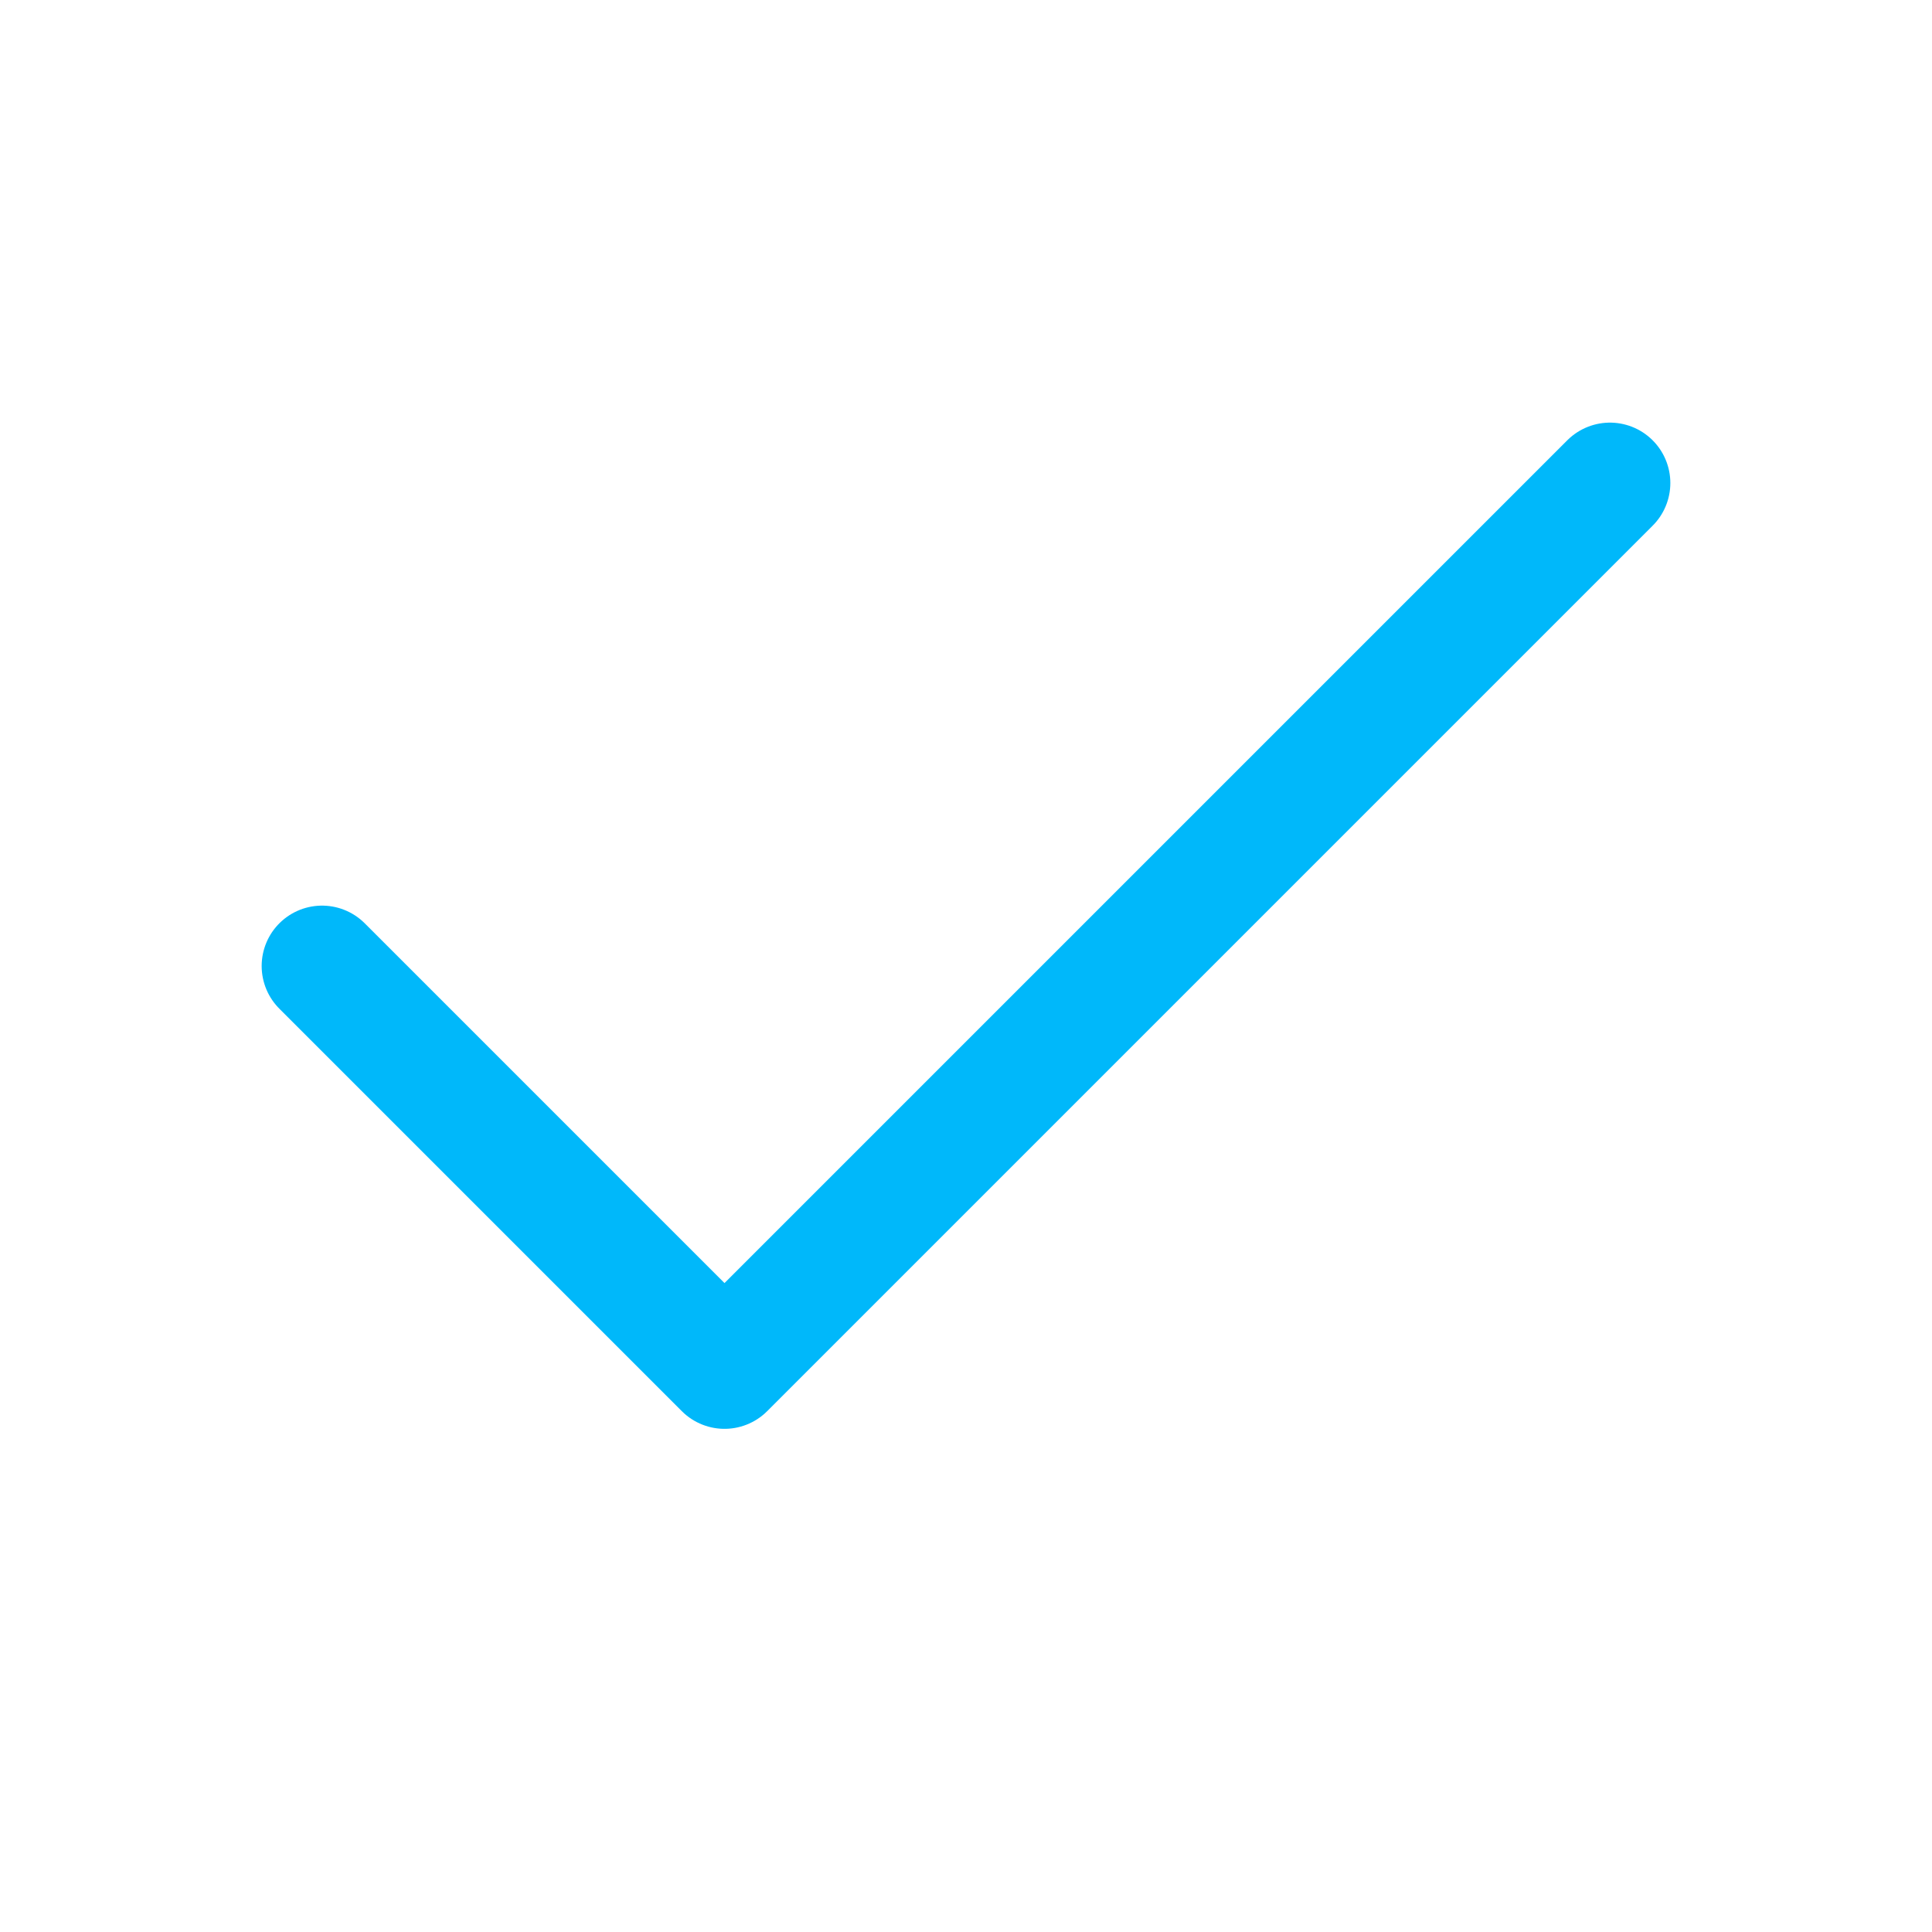
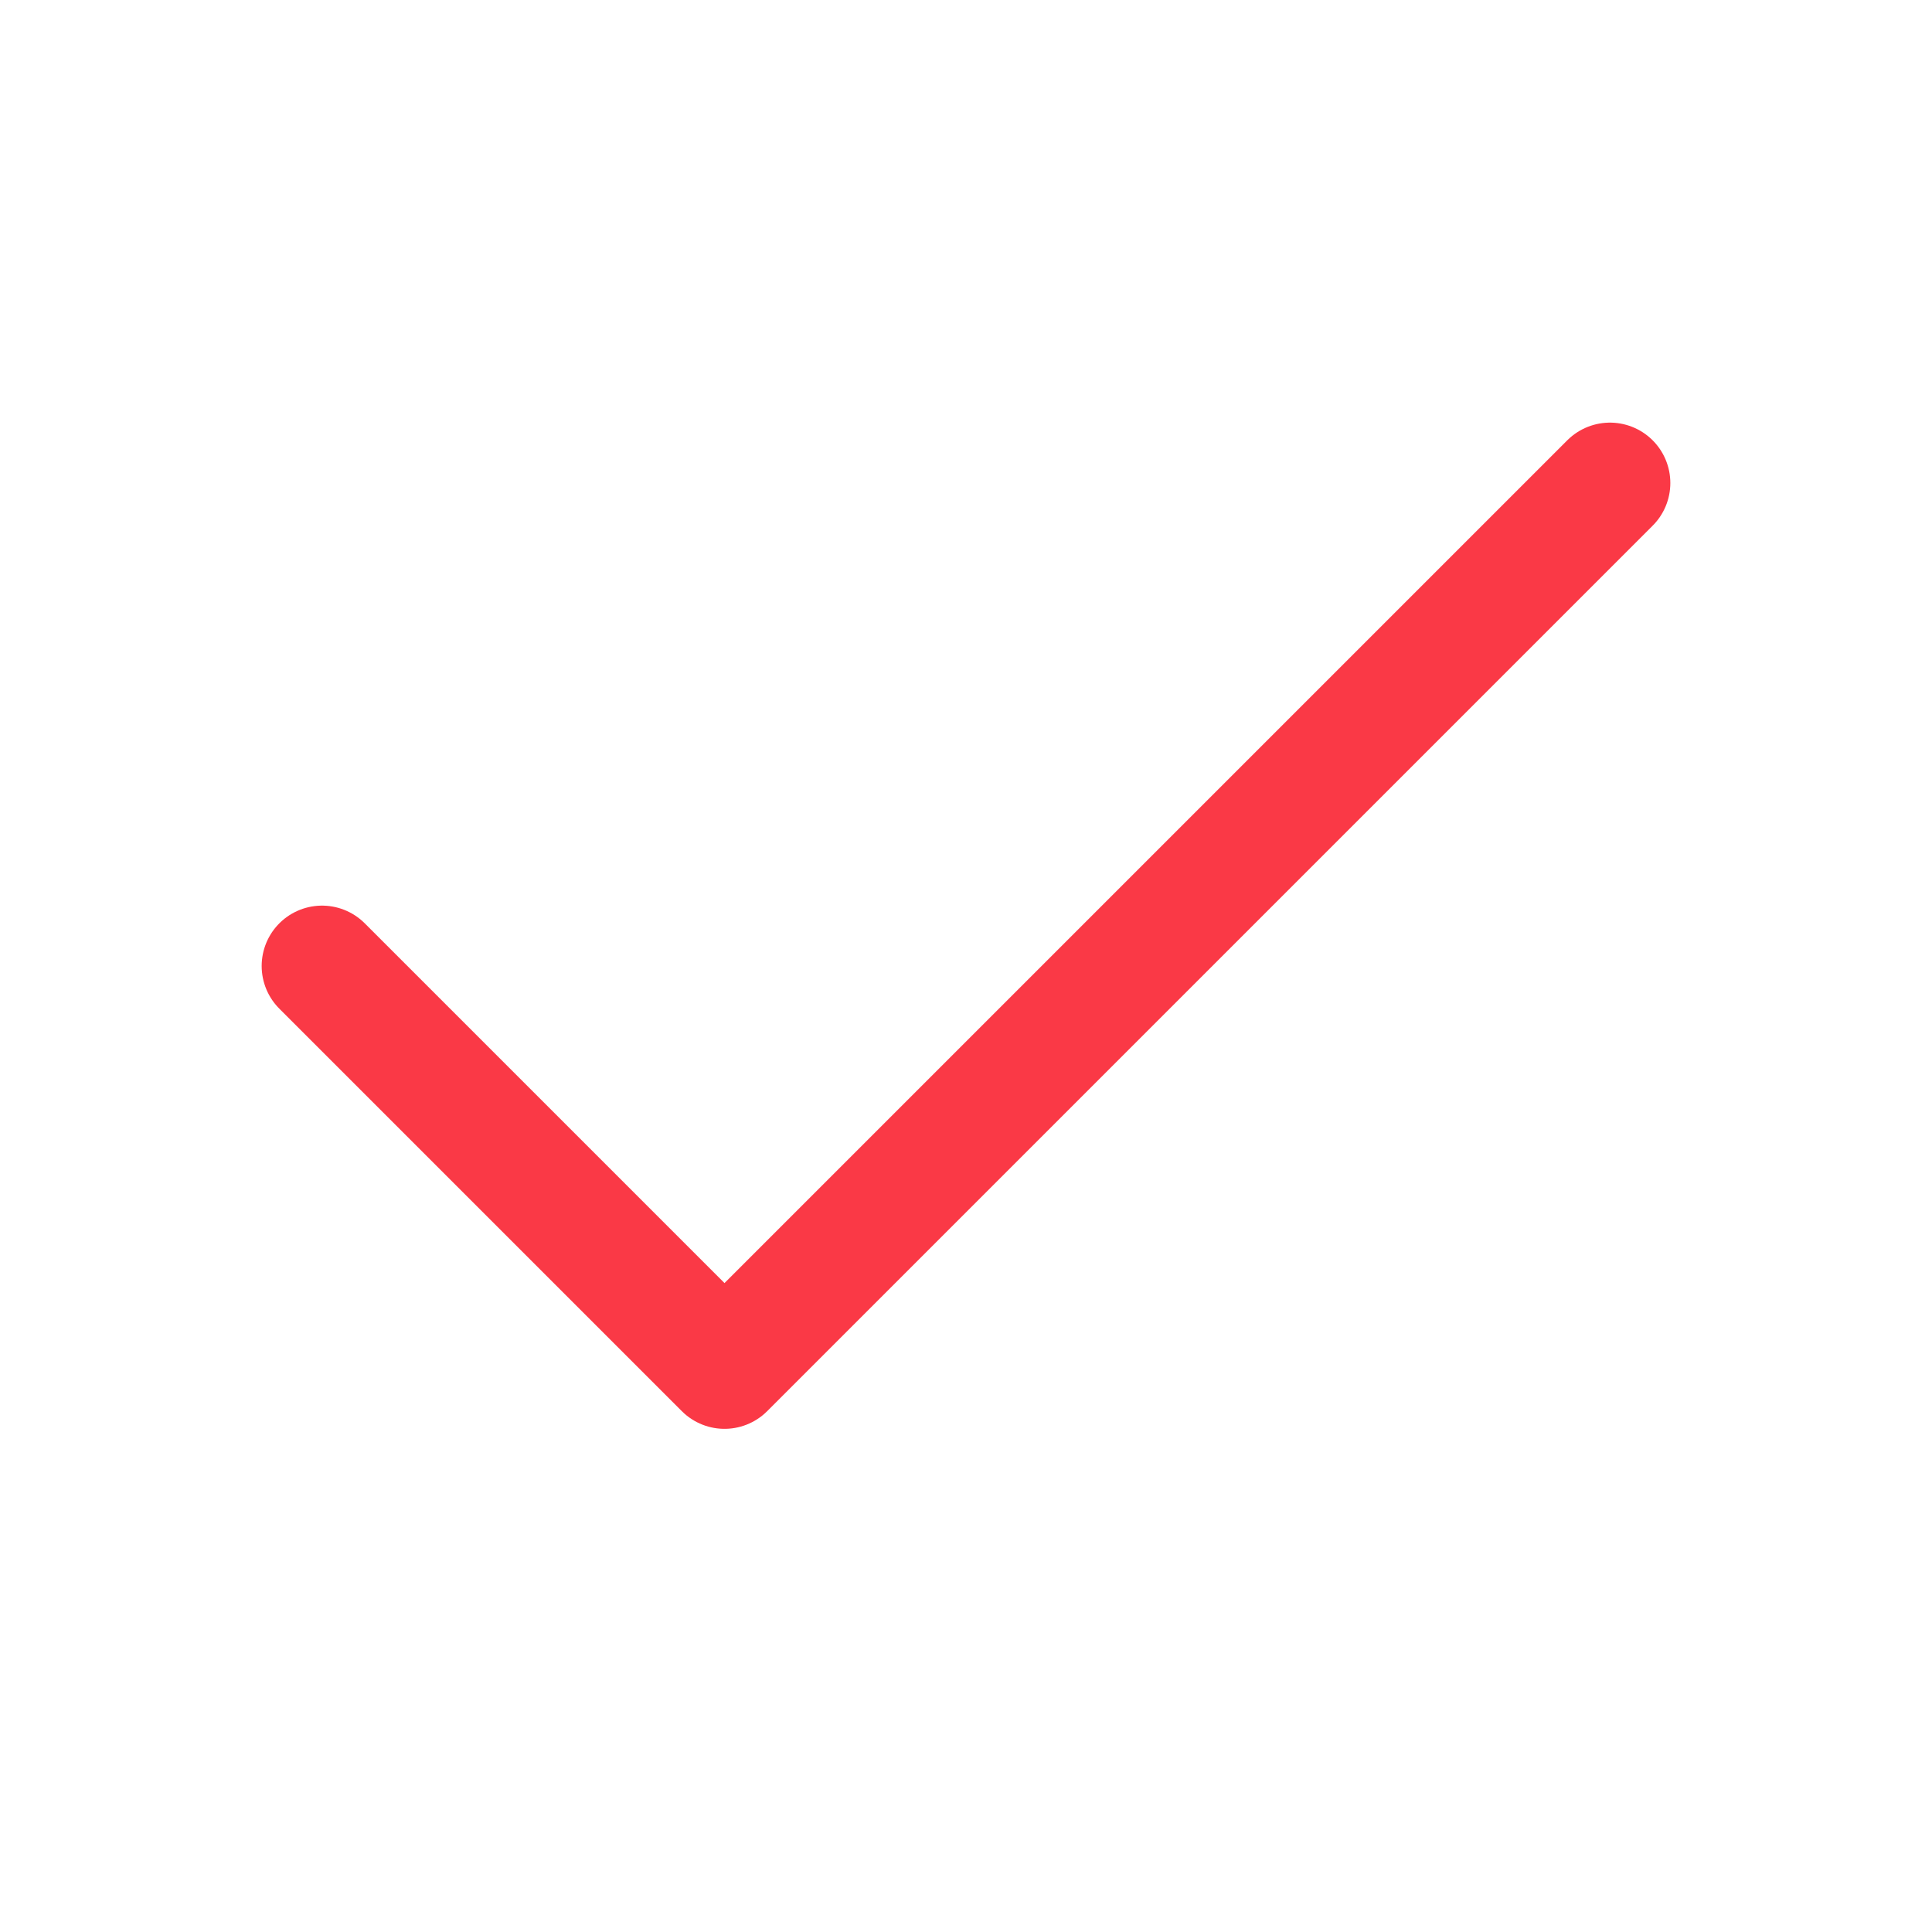
<svg xmlns="http://www.w3.org/2000/svg" width="16" height="16" viewBox="0 0 16 16" fill="none">
-   <path d="M13.333 4L6 11.333L2.667 8" stroke="#00B8FA" stroke-linecap="round" stroke-linejoin="round" />
+   <path d="M13.333 4L6 11.333L2.667 8" stroke="#fa3946" stroke-linecap="round" stroke-linejoin="round" />
</svg>
